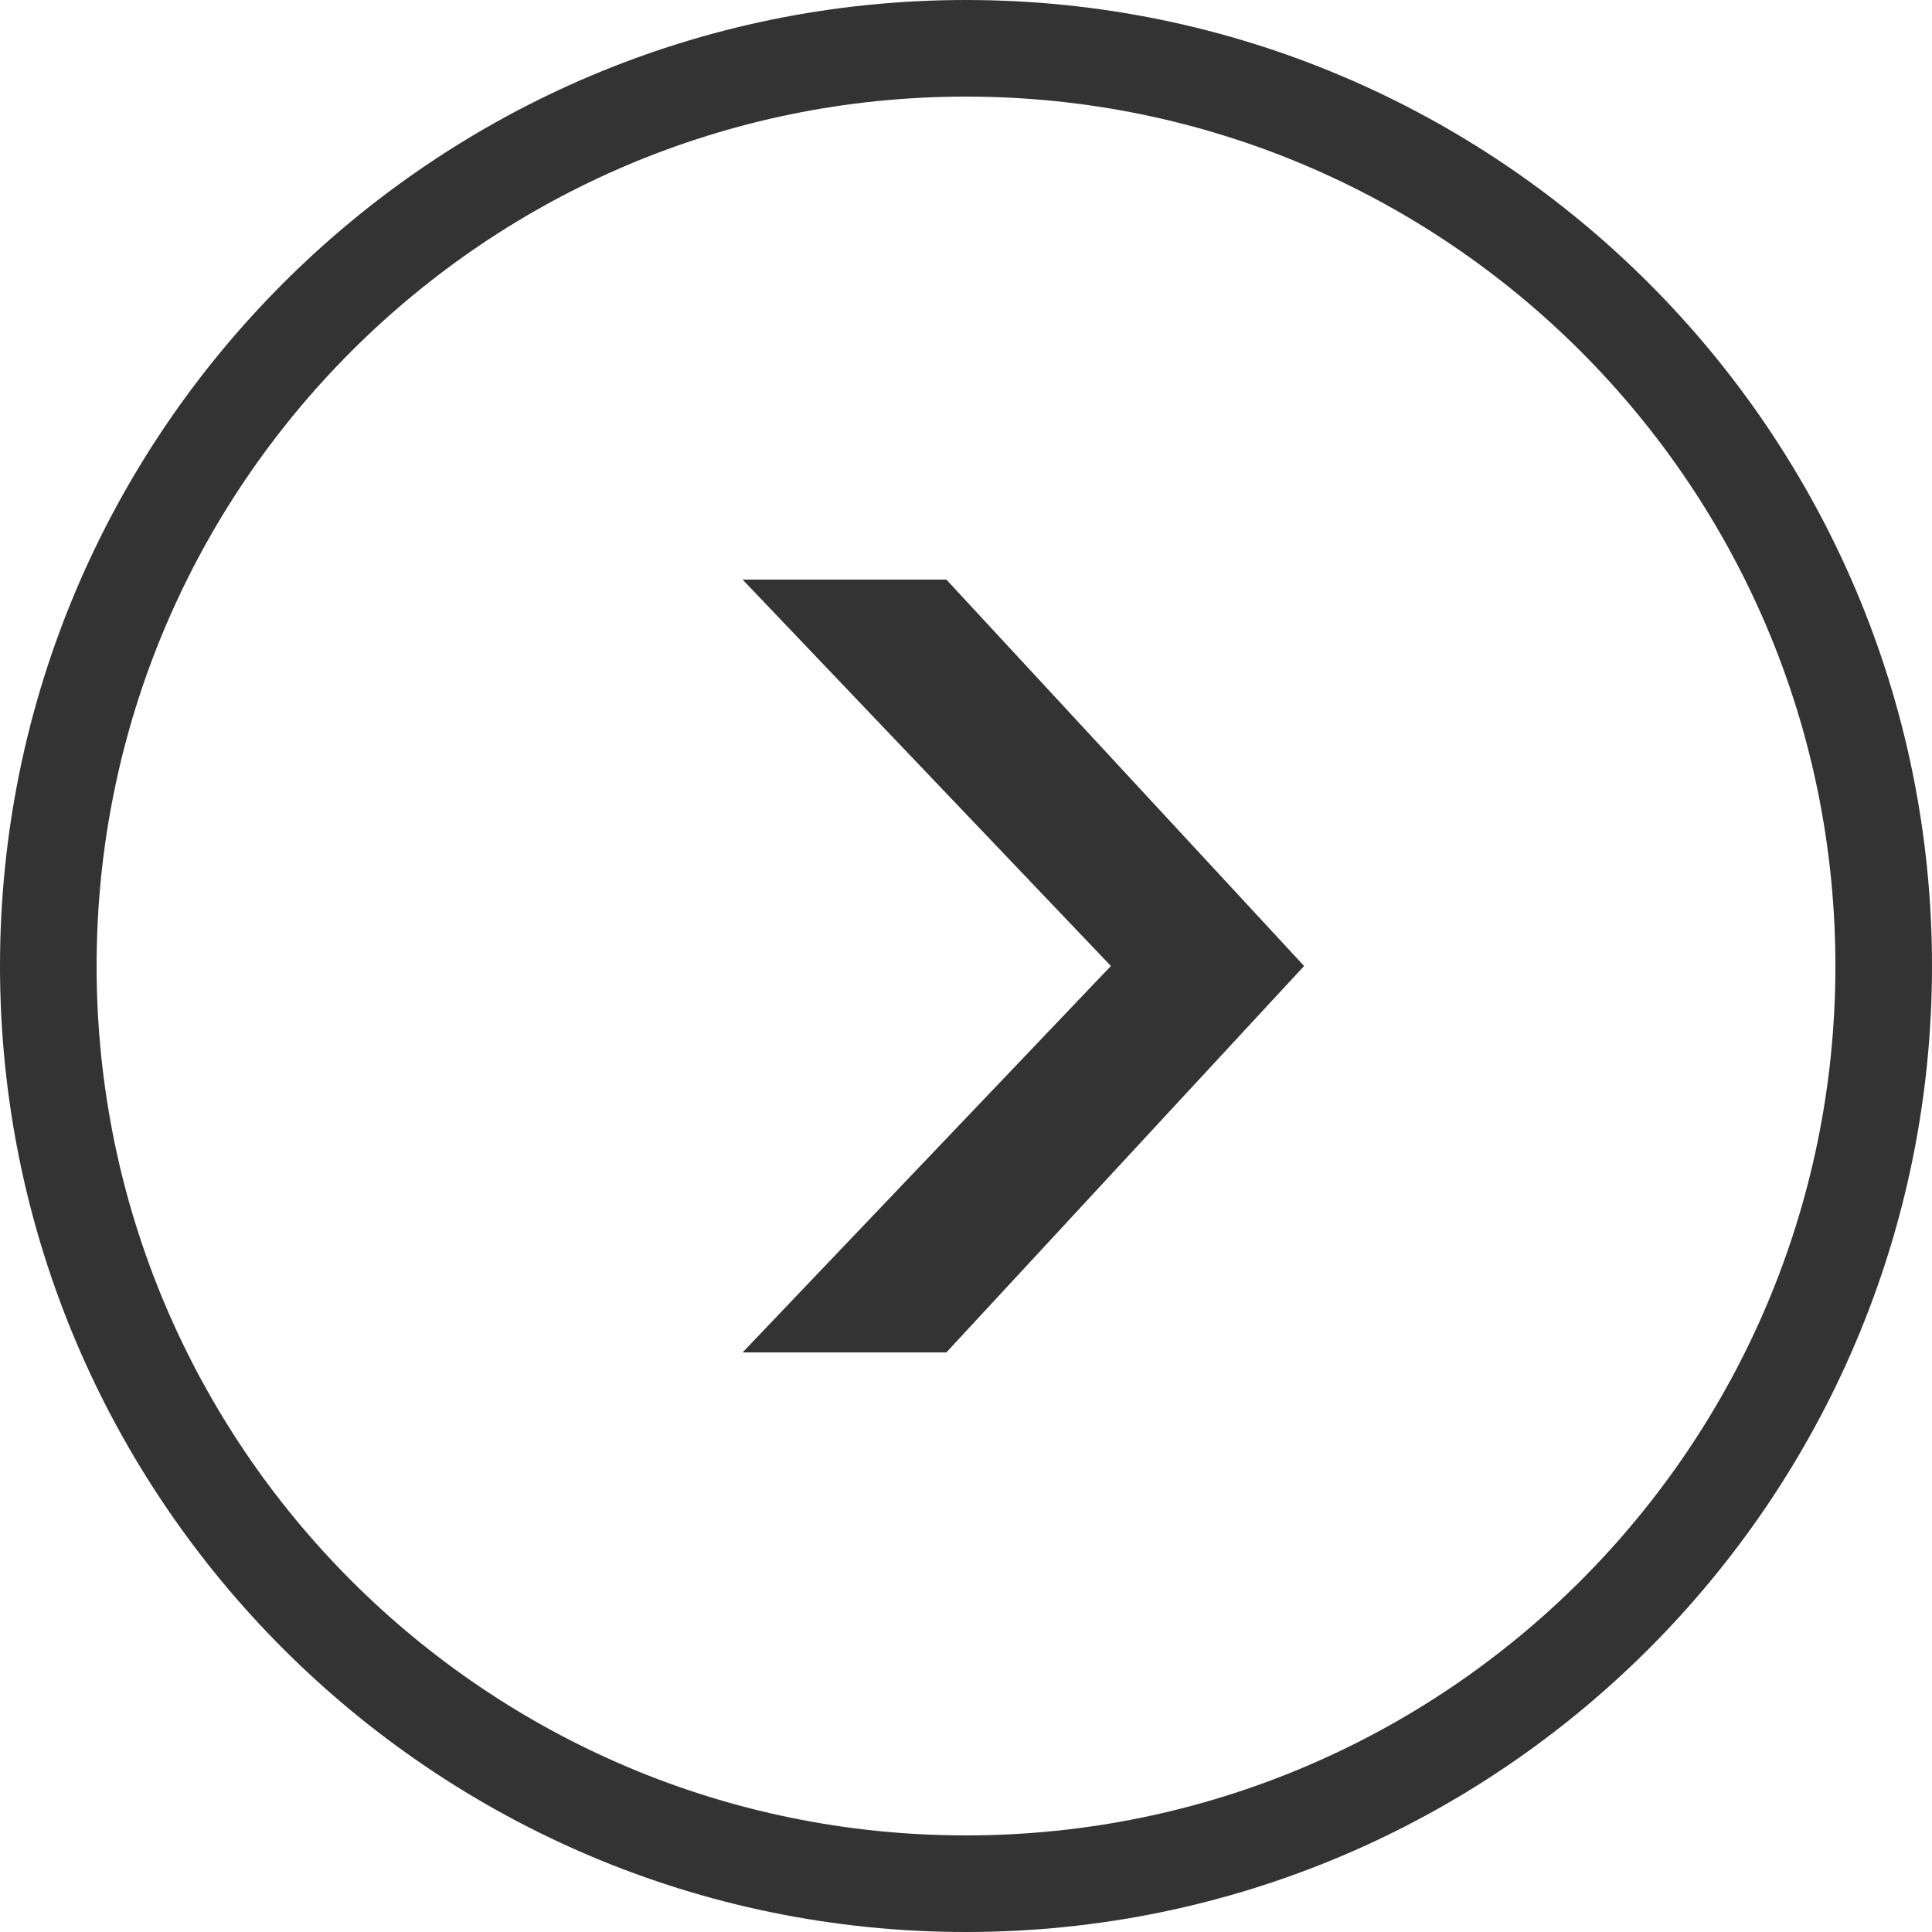
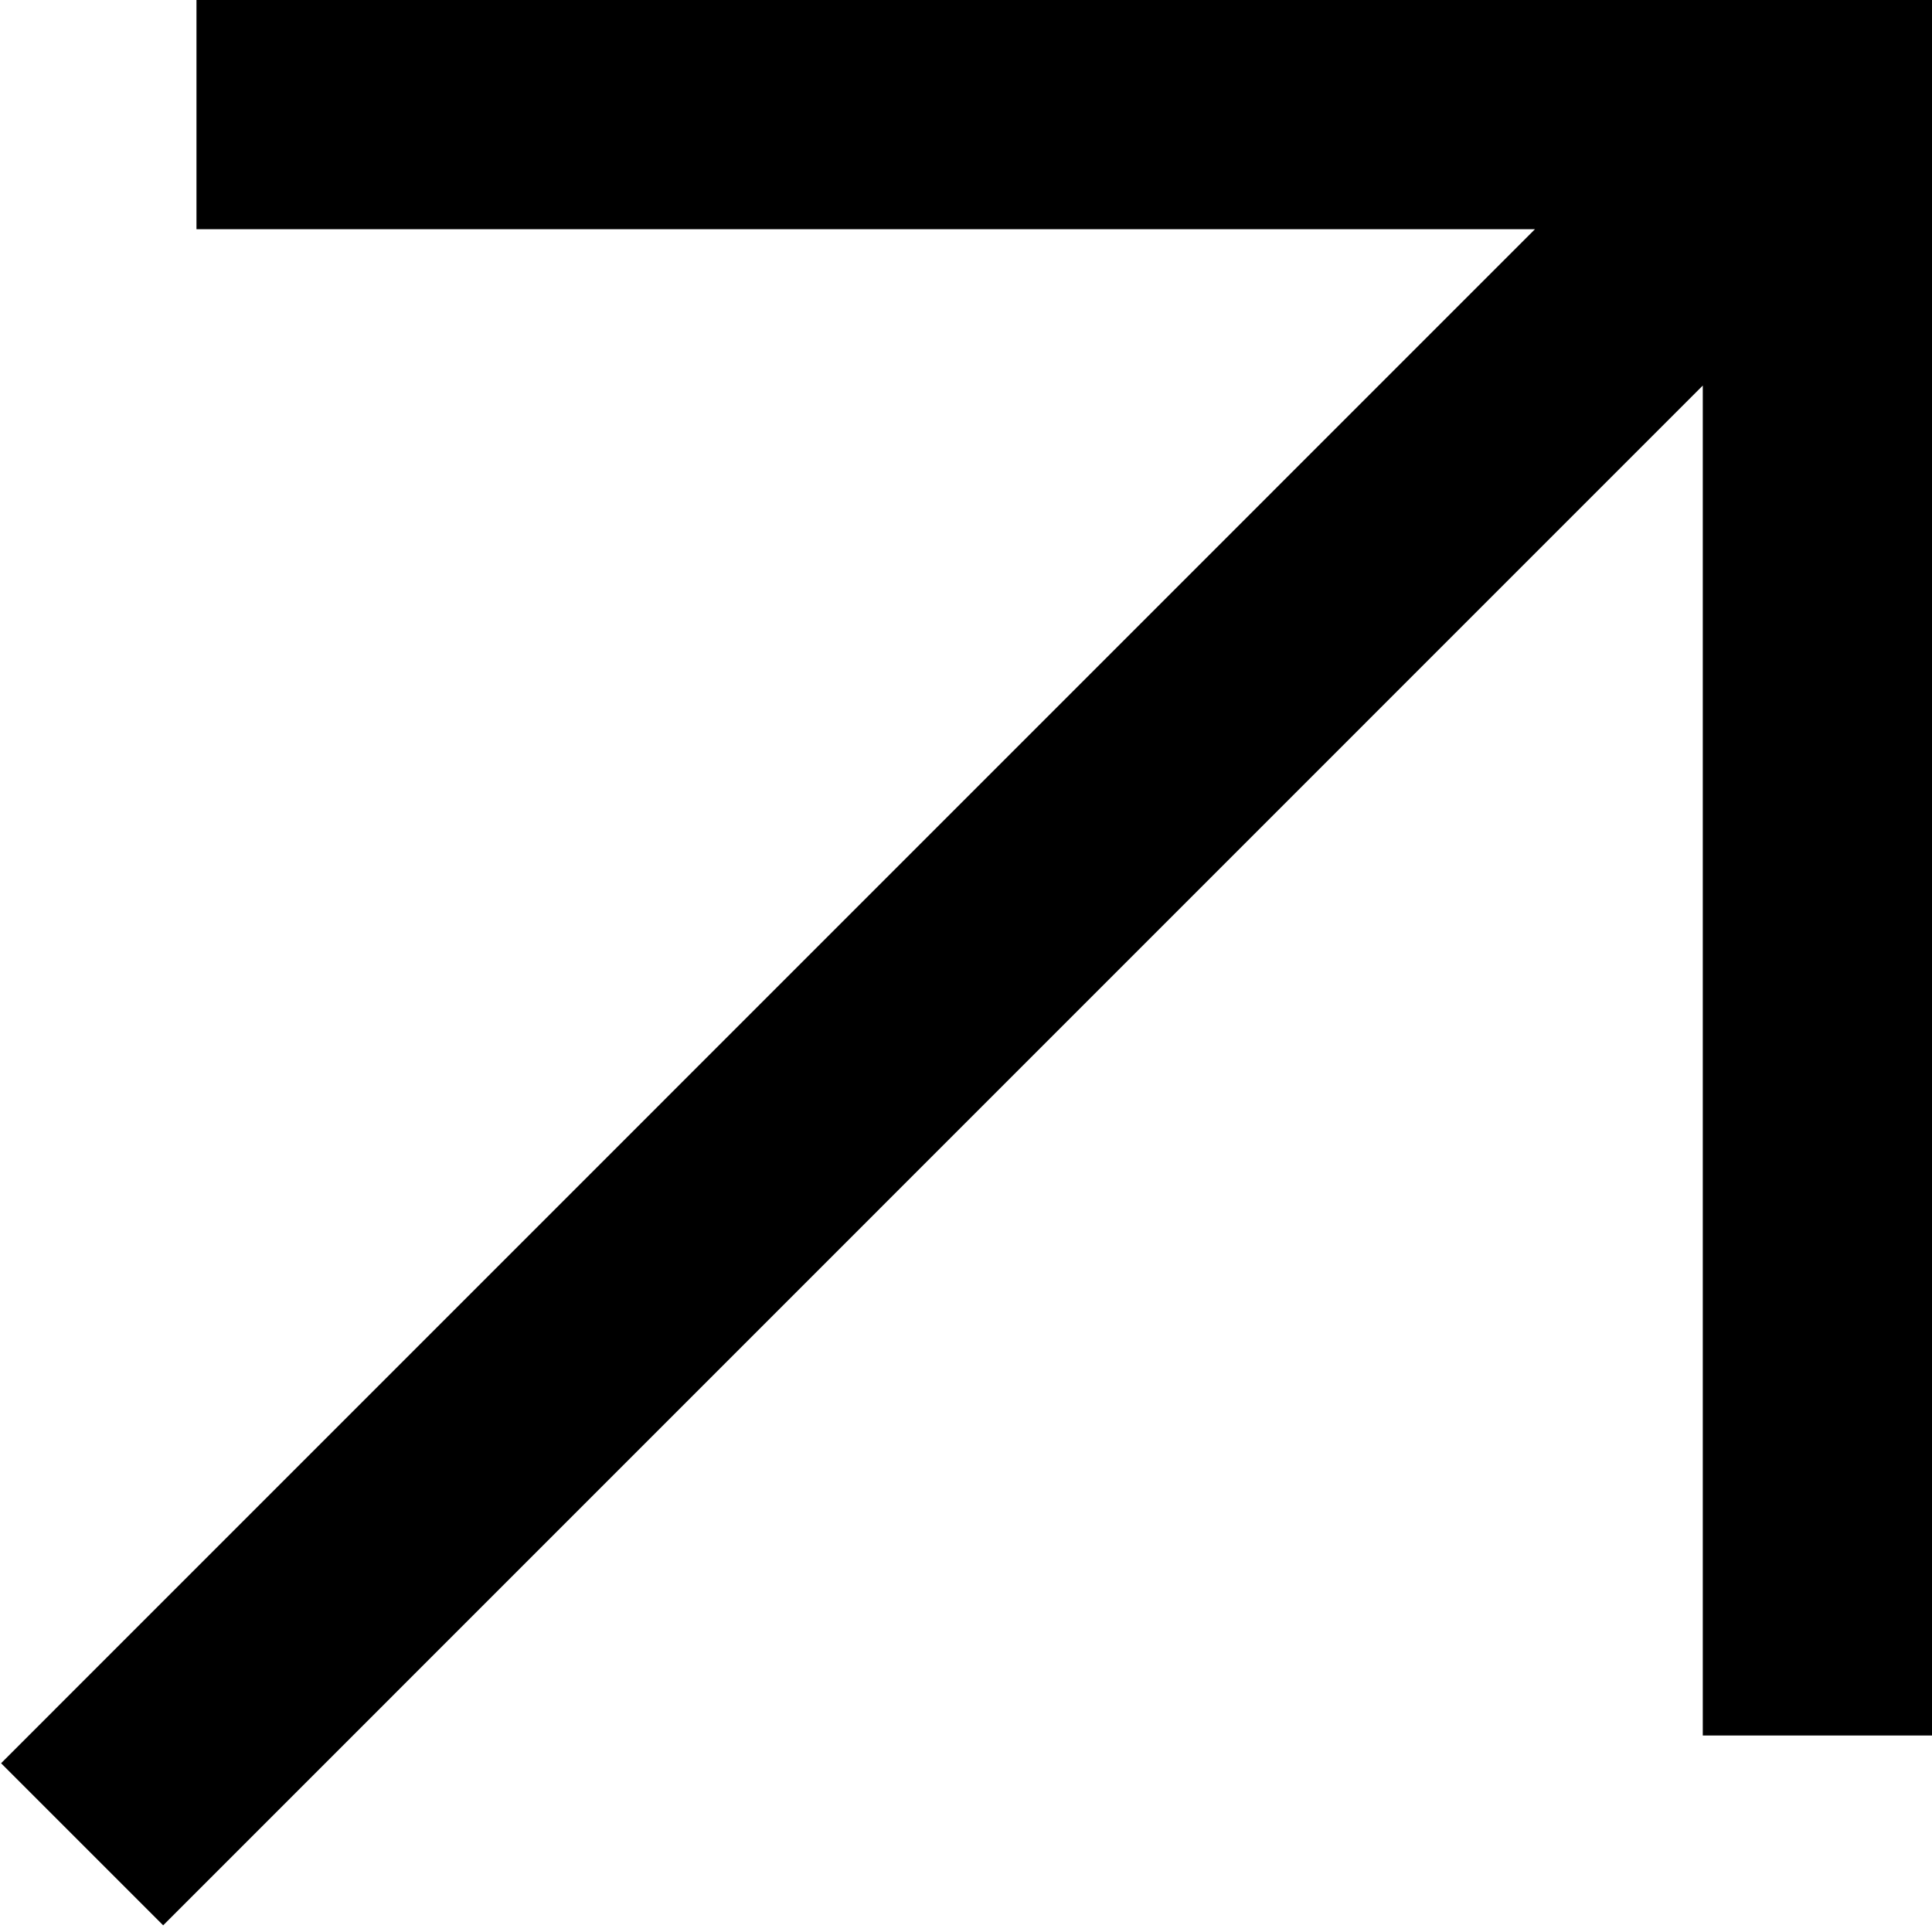
- <svg xmlns="http://www.w3.org/2000/svg" version="1.1" id="icons_1_" x="0px" y="0px" viewBox="0 0 128 128" style="enable-background:new 0 0 128 128;" xml:space="preserve">
-   <style type="text/css">
- 	.st0{display:none;}
- 	.st1{display:inline;}
- 	.st2{fill:#333333;}
- </style>
-   <g id="row2_1_" class="st0">
-     <g id="_x36__3_" class="st1">
-       <g id="transparent">
-         <g>
-           <path class="st2" d="M64,0.3C28.7,0.3,0,28.8,0,64c0,35.2,28.7,63.7,64,63.7c35.3,0,64-28.5,64-63.7C128,28.8,99.3,0.3,64,0.3z       M64,121.3C32.2,121.3,6.4,95.7,6.4,64C6.4,32.3,32.2,6.7,64,6.7c12.1,0,23.4,3.7,32.7,10.1c13.7,9.4,23.1,24.5,24.7,41.8      c0,0.5,0.1,9.8,0,10.7C118.7,98.5,94,121.3,64,121.3z M60.8,32.2c-14.5,0-19.1,13.3-19.2,25.5h9.6c-0.2-8.8,0.7-15.9,9.6-15.9      c6.4,0,9.6,2.7,9.6,9.6c0,4.4-3.4,6.6-6.4,9.6c-6.2,6-5.7,10.4-6,18.7h8.4c0.3-7.5,0.2-7.3,6.4-13.9c4.2-4.1,7.1-8.2,7.1-14.5      C80,41.2,74.6,32.2,60.8,32.2z M64.1,86.3c-3.6,0-6.4,2.9-6.4,6.4c0,3.5,2.9,6.4,6.4,6.4c3.6,0,6.4-2.9,6.4-6.4      C70.5,89.1,67.6,86.3,64.1,86.3z" />
-         </g>
-       </g>
-     </g>
-     <g id="_x35__3_" class="st1">
-       <g id="down_1_">
-         <g>
-           <path class="st2" d="M64,0.3C28.7,0.3,0,28.8,0,64s28.7,63.7,64,63.7c35.3,0,64-28.5,64-63.7S99.3,0.3,64,0.3z M64,121.3      C32.2,121.3,6.4,95.7,6.4,64C6.4,32.3,32.2,6.7,64,6.7c31.8,0,57.6,25.7,57.6,57.3C121.6,95.7,95.8,121.3,64,121.3z M85.7,58.1      L70.4,70.3V41.7c0-2.2-2.3-3.2-4.4-3.2H62c-2.2,0-3.9,1.8-3.9,3.9v28.4L42.3,58.1c-2.2,0-3.9,1.8-3.9,3.9v7.1L64,95.8l25.6-26.7      V62C89.6,59.8,87.8,58.1,85.7,58.1z" />
-         </g>
-       </g>
-     </g>
-     <g id="_x34__3_" class="st1">
-       <g id="up">
-         <g>
-           <path class="st2" d="M64,0.3C28.7,0.3,0,28.8,0,64s28.7,63.7,64,63.7c35.3,0,64-28.5,64-63.7S99.3,0.3,64,0.3z M64,121.3      C32.2,121.3,6.4,95.7,6.4,64C6.4,32.3,32.2,6.7,64,6.7c31.8,0,57.6,25.7,57.6,57.3C121.6,95.7,95.8,121.3,64,121.3z M38.4,58.9      V66c0,2.2,1.8,3.9,3.9,3.9l15.3-12.2v28.7c0,2.2,2.3,3.2,4.4,3.2H66c2.2,0,3.9-1.8,3.9-3.9V57.2l15.8,12.7      c2.2,0,3.9-1.8,3.9-3.9v-7.1L64,32.2L38.4,58.9z" />
-         </g>
-       </g>
-     </g>
-     <g id="_x33__3_" class="st1">
-       <g id="right_1_">
-         <g>
-           <path class="st2" d="M64,0.3C28.8,0.3,0.3,28.8,0.3,64c0,35.2,28.5,63.7,63.7,63.7c35.2,0,63.7-28.5,63.7-63.7      C127.7,28.8,99.2,0.3,64,0.3z M64,121.3C32.3,121.3,6.7,95.7,6.7,64C6.7,32.3,32.3,6.7,64,6.7c31.7,0,57.3,25.7,57.3,57.3      C121.3,95.7,95.7,121.3,64,121.3z M62,38.5c-2.2,0-3.9,1.8-3.9,3.9l12.2,15.2H41.7c-2.2,0-3.2,2.2-3.2,4.4V66      c0,2.2,1.8,3.9,3.9,3.9h28.4L58.1,85.6c0,2.2,1.8,3.9,3.9,3.9h7.1L95.8,64L69.1,38.5H62z" />
-         </g>
-       </g>
-     </g>
-     <g id="_x32__4_" class="st1">
-       <g id="left_1_">
-         <g>
-           <path class="st2" d="M64,0.3C28.7,0.3,0,28.8,0,64c0,35.2,28.7,63.7,64,63.7c35.3,0,64-28.5,64-63.7C128,28.8,99.3,0.3,64,0.3z       M64,121.3C32.2,121.3,6.4,95.7,6.4,64C6.4,32.3,32.2,6.7,64,6.7c31.8,0,57.6,25.7,57.6,57.3C121.6,95.7,95.8,121.3,64,121.3z       M86.4,57.6H57.6l12.3-15.2c0-2.2-1.8-3.9-3.9-3.9h-7.1L32,64l26.8,25.5H66c2.2,0,3.9-1.8,3.9-3.9L57.1,69.9h28.6      c2.2,0,3.9-1.8,3.9-3.9V62C89.6,59.9,88.6,57.6,86.4,57.6z" />
-         </g>
-       </g>
-     </g>
-     <g id="_x31__4_" class="st1">
-       <g id="left_3_">
-         <g>
-           <path class="st2" d="M64,0.3C28.7,0.3,0,28.8,0,64c0,35.2,28.7,63.7,64,63.7c35.3,0,64-28.5,64-63.7C128,28.8,99.3,0.3,64,0.3z       M64,121.3C32.2,121.3,6.4,95.7,6.4,64C6.4,32.3,32.2,6.7,64,6.7c31.8,0,57.6,25.7,57.6,57.3C121.6,95.7,95.8,121.3,64,121.3z       M65.3,38.5L41.6,64l23.6,25.5h13.5L54.4,64l24.4-25.5H65.3z" />
-         </g>
-       </g>
-     </g>
-   </g>
-   <g id="row1_1_">
-     <g id="_x36__2_" class="st0">
-       <g id="plus_transparent" class="st1">
-         <g>
-           <path class="st2" d="M64,0.3C28.7,0.3,0,28.8,0,64c0,35.2,28.7,63.7,64,63.7c35.3,0,64-28.5,64-63.7C128,28.8,99.3,0.3,64,0.3z       M64,121.3C32.2,121.3,6.4,95.7,6.4,64C6.4,32.3,32.2,6.7,64,6.7c31.8,0,57.6,25.7,57.6,57.3C121.6,95.7,95.8,121.3,64,121.3z       M84.8,60.8H70.4V46.5c0-2.6-2.2-4.8-4.8-4.8c-2.7,0-4.8,2.1-4.8,4.8v14.3H46.4c-2.7,0-4.8,2.1-4.8,4.8c0,2.6,2.1,4.8,4.8,4.8      h14.4v14.3c0,2.6,2.1,4.8,4.8,4.8c2.6,0,4.8-2.1,4.8-4.8V70.4h14.4c2.6,0,4.8-2.1,4.8-4.8C89.6,63,87.5,60.8,84.8,60.8z" />
-         </g>
-       </g>
-     </g>
-     <g id="_x35__2_" class="st0">
-       <g id="error_transparent_copy" class="st1">
-         <g>
-           <path class="st2" d="M64,0.3C28.7,0.3,0,28.8,0,64c0,35.2,28.7,63.7,64,63.7c35.3,0,64-28.5,64-63.7C128,28.8,99.3,0.3,64,0.3z       M64,121.3C32.2,121.3,6.4,95.7,6.4,64C6.4,32.3,32.2,6.7,64,6.7c31.8,0,57.6,25.7,57.6,57.3C121.6,95.7,95.8,121.3,64,121.3z       M87.2,44.5c-0.9-0.9-2.3-0.9-3.2,0L55.2,73.2L41.4,59.5c-0.9-0.9-2.3-0.9-3.2,0l-4.8,4.8c-0.9,0.9-0.9,2.3,0,3.2l15.3,15.3      c0,0,0,0,0,0l3.3,3.3l0.8,0.8l0,0l0.7,0.7c0.9,0.9,2.3,0.9,3.2,0L92,52.5c0.9-0.9,0.9-2.3,0-3.2L87.2,44.5z" />
-         </g>
-       </g>
-     </g>
-     <g id="_x34__2_" class="st0">
-       <g id="error_transparent" class="st1">
-         <g>
-           <path class="st2" d="M64,0.3C28.7,0.3,0,28.8,0,64c0,35.2,28.7,63.7,64,63.7c35.3,0,64-28.5,64-63.7C128,28.8,99.3,0.3,64,0.3z       M64,121.3C32.2,121.3,6.4,95.7,6.4,64C6.4,32.3,32.2,6.7,64,6.7c31.8,0,57.6,25.7,57.6,57.3C121.6,95.7,95.8,121.3,64,121.3z       M85.9,48.1L81,43.3c-0.9-0.9-2.3-0.9-3.2,0L64,57L50.2,43.3c-0.9-0.9-2.3-0.9-3.2,0l-4.9,4.8c-0.9,0.9-0.9,2.3,0,3.2L55.9,65      L42.1,78.8c-0.9,0.9-0.9,2.3,0,3.2l4.9,4.8c0.9,0.9,2.3,0.9,3.2,0L64,73.1l13.8,13.7c0.9,0.9,2.3,0.9,3.2,0l4.9-4.8      c0.9-0.9,0.9-2.3,0-3.2L72.1,65l13.8-13.7C86.8,50.4,86.8,49,85.9,48.1z" />
-         </g>
-       </g>
-     </g>
-     <g id="_x33__2_" class="st0">
-       <g id="alert_transparent" class="st1">
-         <g>
-           <path class="st2" d="M64,32.2c-4.4,0-8,3.3-8,7.3v24.8c0,4.1,3.6,7.3,8,7.3s8-3.3,8-7.3V39.5C72,35.4,68.4,32.2,64,32.2z       M64,0.3C28.7,0.3,0,28.8,0,64c0,35.2,28.7,63.7,64,63.7c35.3,0,64-28.5,64-63.7C128,28.8,99.3,0.3,64,0.3z M64,121.3      C32.2,121.3,6.4,95.7,6.4,64C6.4,32.3,32.2,6.7,64,6.7c31.8,0,57.6,25.7,57.6,57.3C121.6,95.7,95.8,121.3,64,121.3z M64,81.2      c-4.4,0-8,3.3-8,7.3s3.6,7.3,8,7.3s8-3.3,8-7.3S68.4,81.2,64,81.2z" />
-         </g>
-       </g>
-     </g>
-     <g id="_x32__3_" class="st0">
-       <g id="minus_transparent" class="st1">
-         <g>
-           <path class="st2" d="M64,0.3C28.7,0.3,0,28.8,0,64c0,35.2,28.7,63.7,64,63.7c35.3,0,64-28.5,64-63.7C128,28.8,99.3,0.3,64,0.3z       M64,121.3C32.2,121.3,6.4,95.7,6.4,64C6.4,32.3,32.2,6.7,64,6.7c31.8,0,57.6,25.7,57.6,57.3C121.6,95.7,95.8,121.3,64,121.3z       M81.6,60.8H43.2c-2.7,0-4.8,2.1-4.8,4.8c0,2.6,2.2,4.8,4.8,4.8h38.4c2.6,0,4.8-2.1,4.8-4.8C86.4,63,84.3,60.8,81.6,60.8z" />
-         </g>
-       </g>
-     </g>
-     <g id="_x31__3_">
-       <g id="_x32__2_">
-         <g>
-           <path class="st2" d="M64,0C28.7,0,0,28.7,0,64s28.7,64,64,64c35.3,0,64-28.7,64-64S99.3,0,64,0z M64,121.6      C32.2,121.6,6.4,95.8,6.4,64S32.2,6.4,64,6.4c31.8,0,57.6,25.8,57.6,57.6S95.8,121.6,64,121.6z M49.2,38.4L73.6,64L49.2,89.6      h13.5L86.4,64L62.7,38.4H49.2z" />
-         </g>
-       </g>
-     </g>
-   </g>
+ <svg xmlns="http://www.w3.org/2000/svg" width="59" height="59" viewBox="0 0 59 59" fill="none">
+   <path fill-rule="evenodd" clip-rule="evenodd" d="M4.983 58.796L0.033 53.846L46.875 7L6 7L6 3.55387e-06L52 1.54314e-06L59 1.23716e-06L59 7L59 53L52 53L52 11.774L4.983 58.796Z" fill="black" />
</svg>
